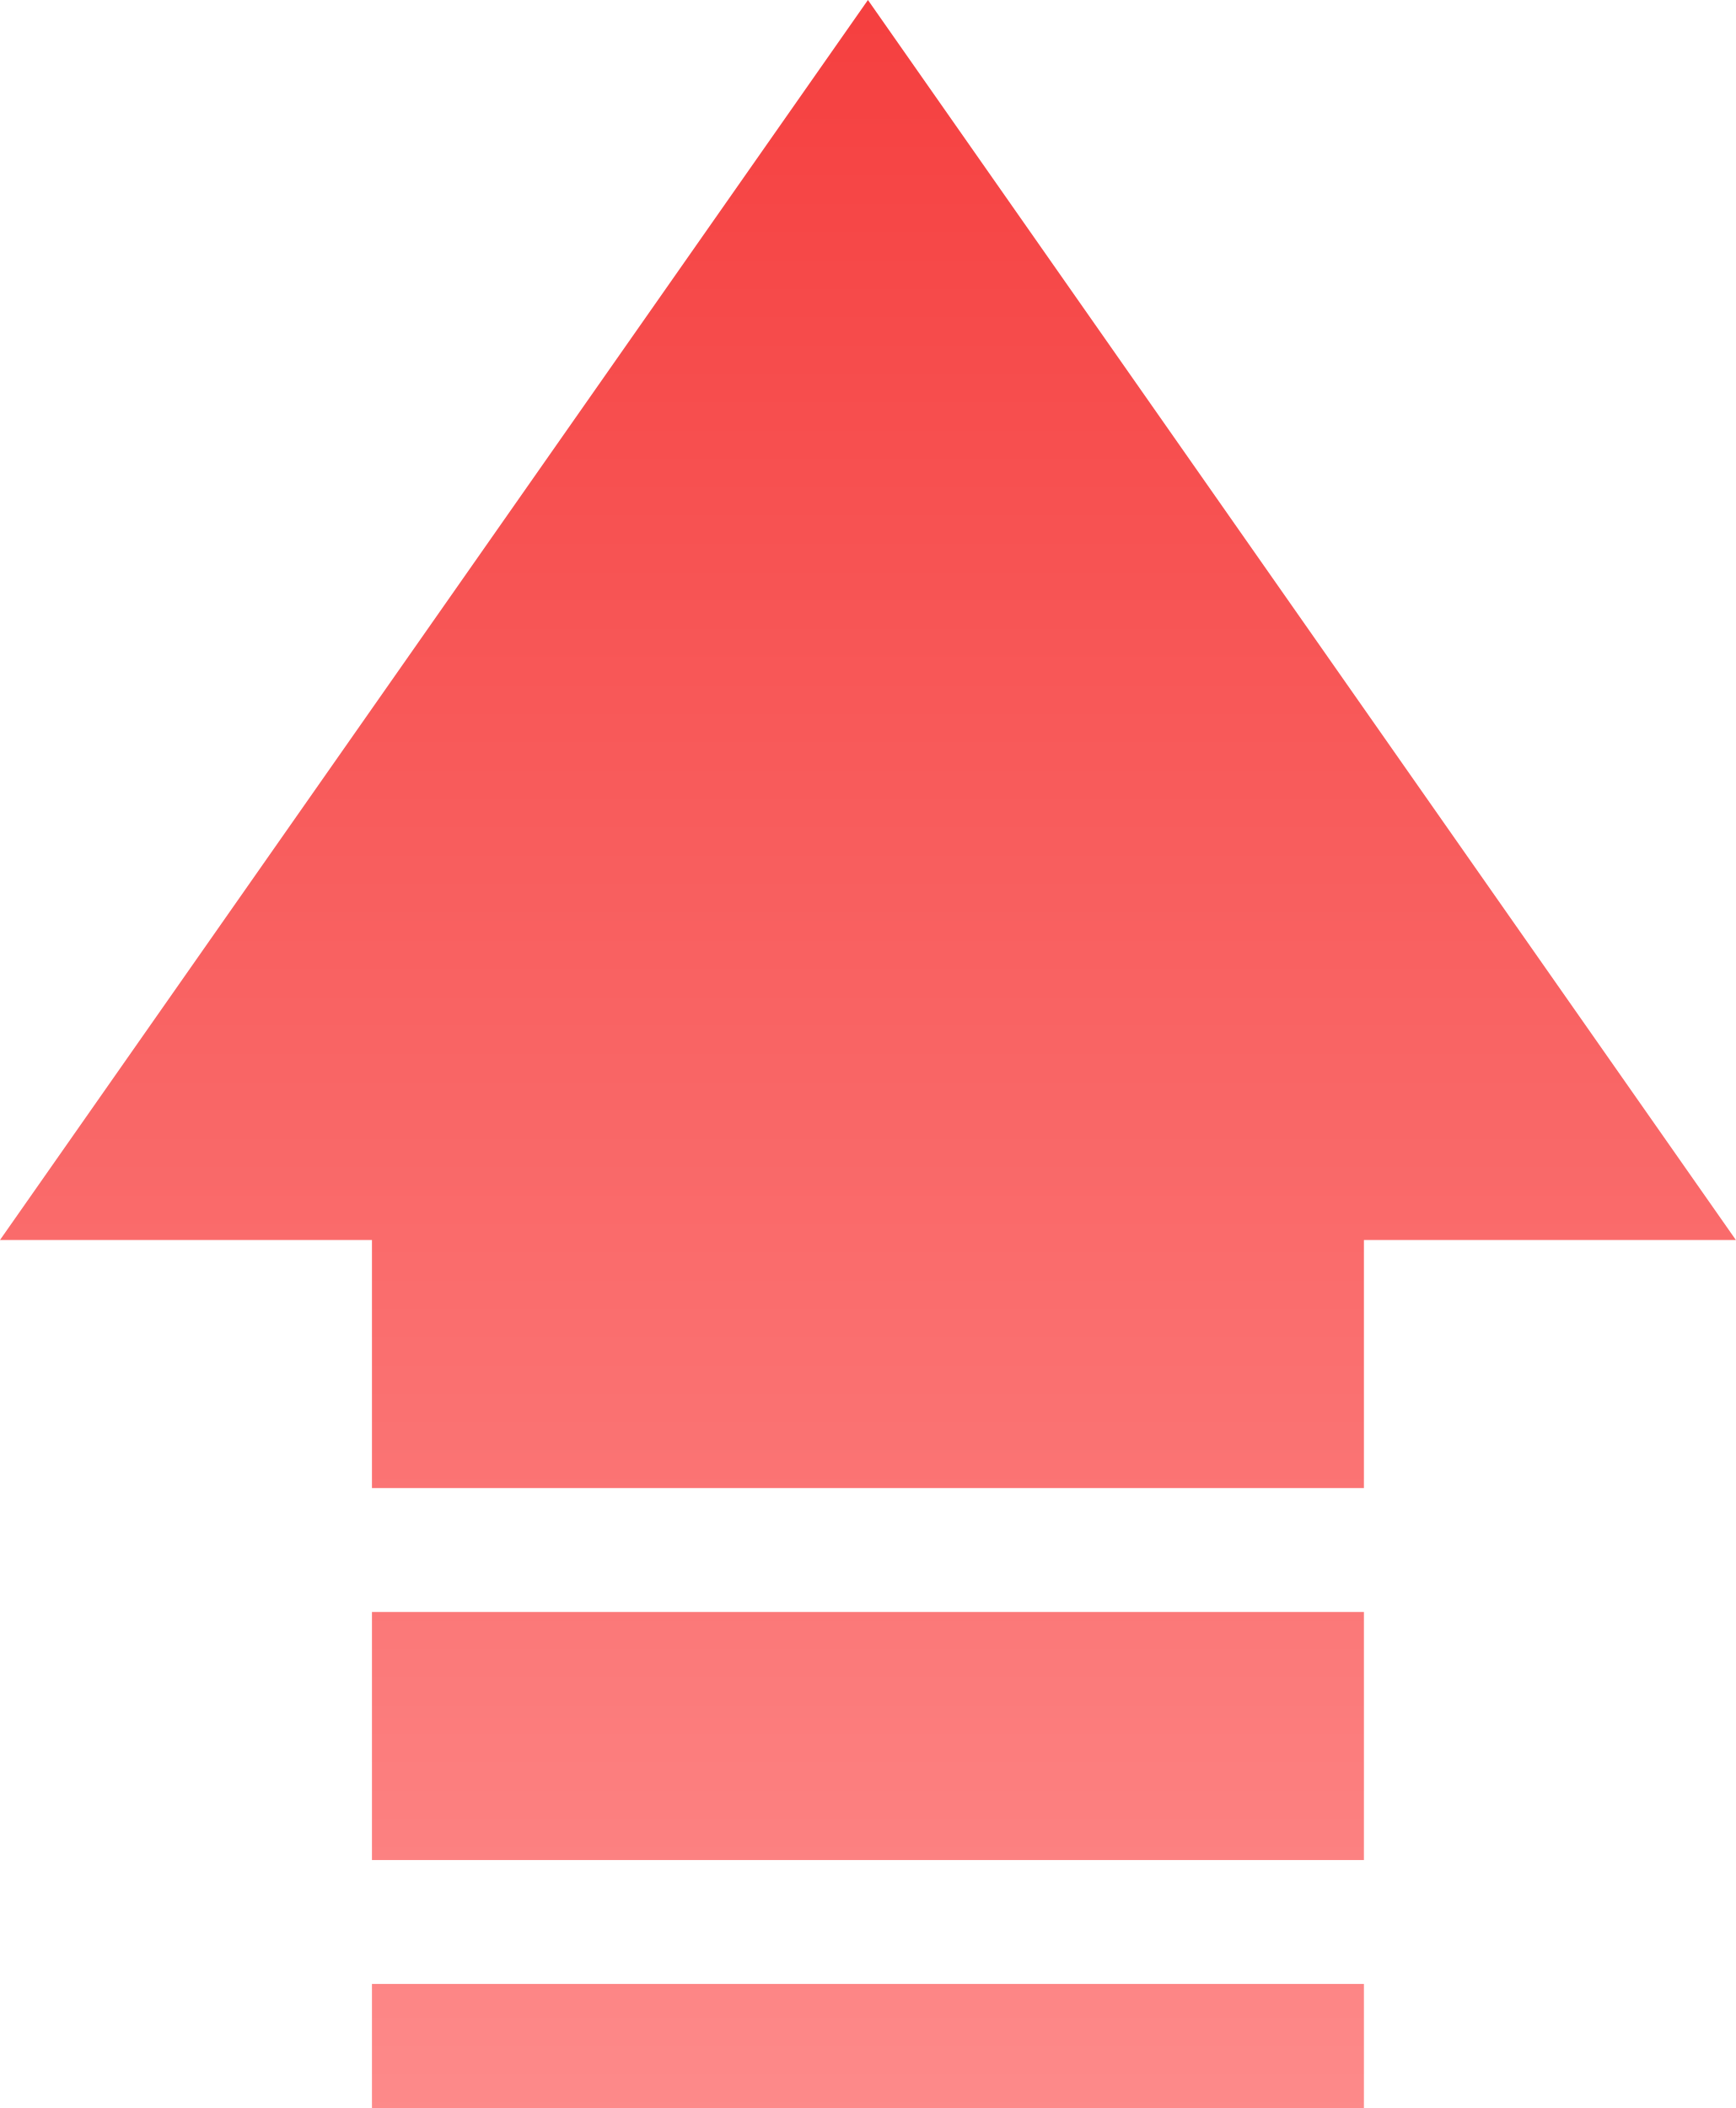
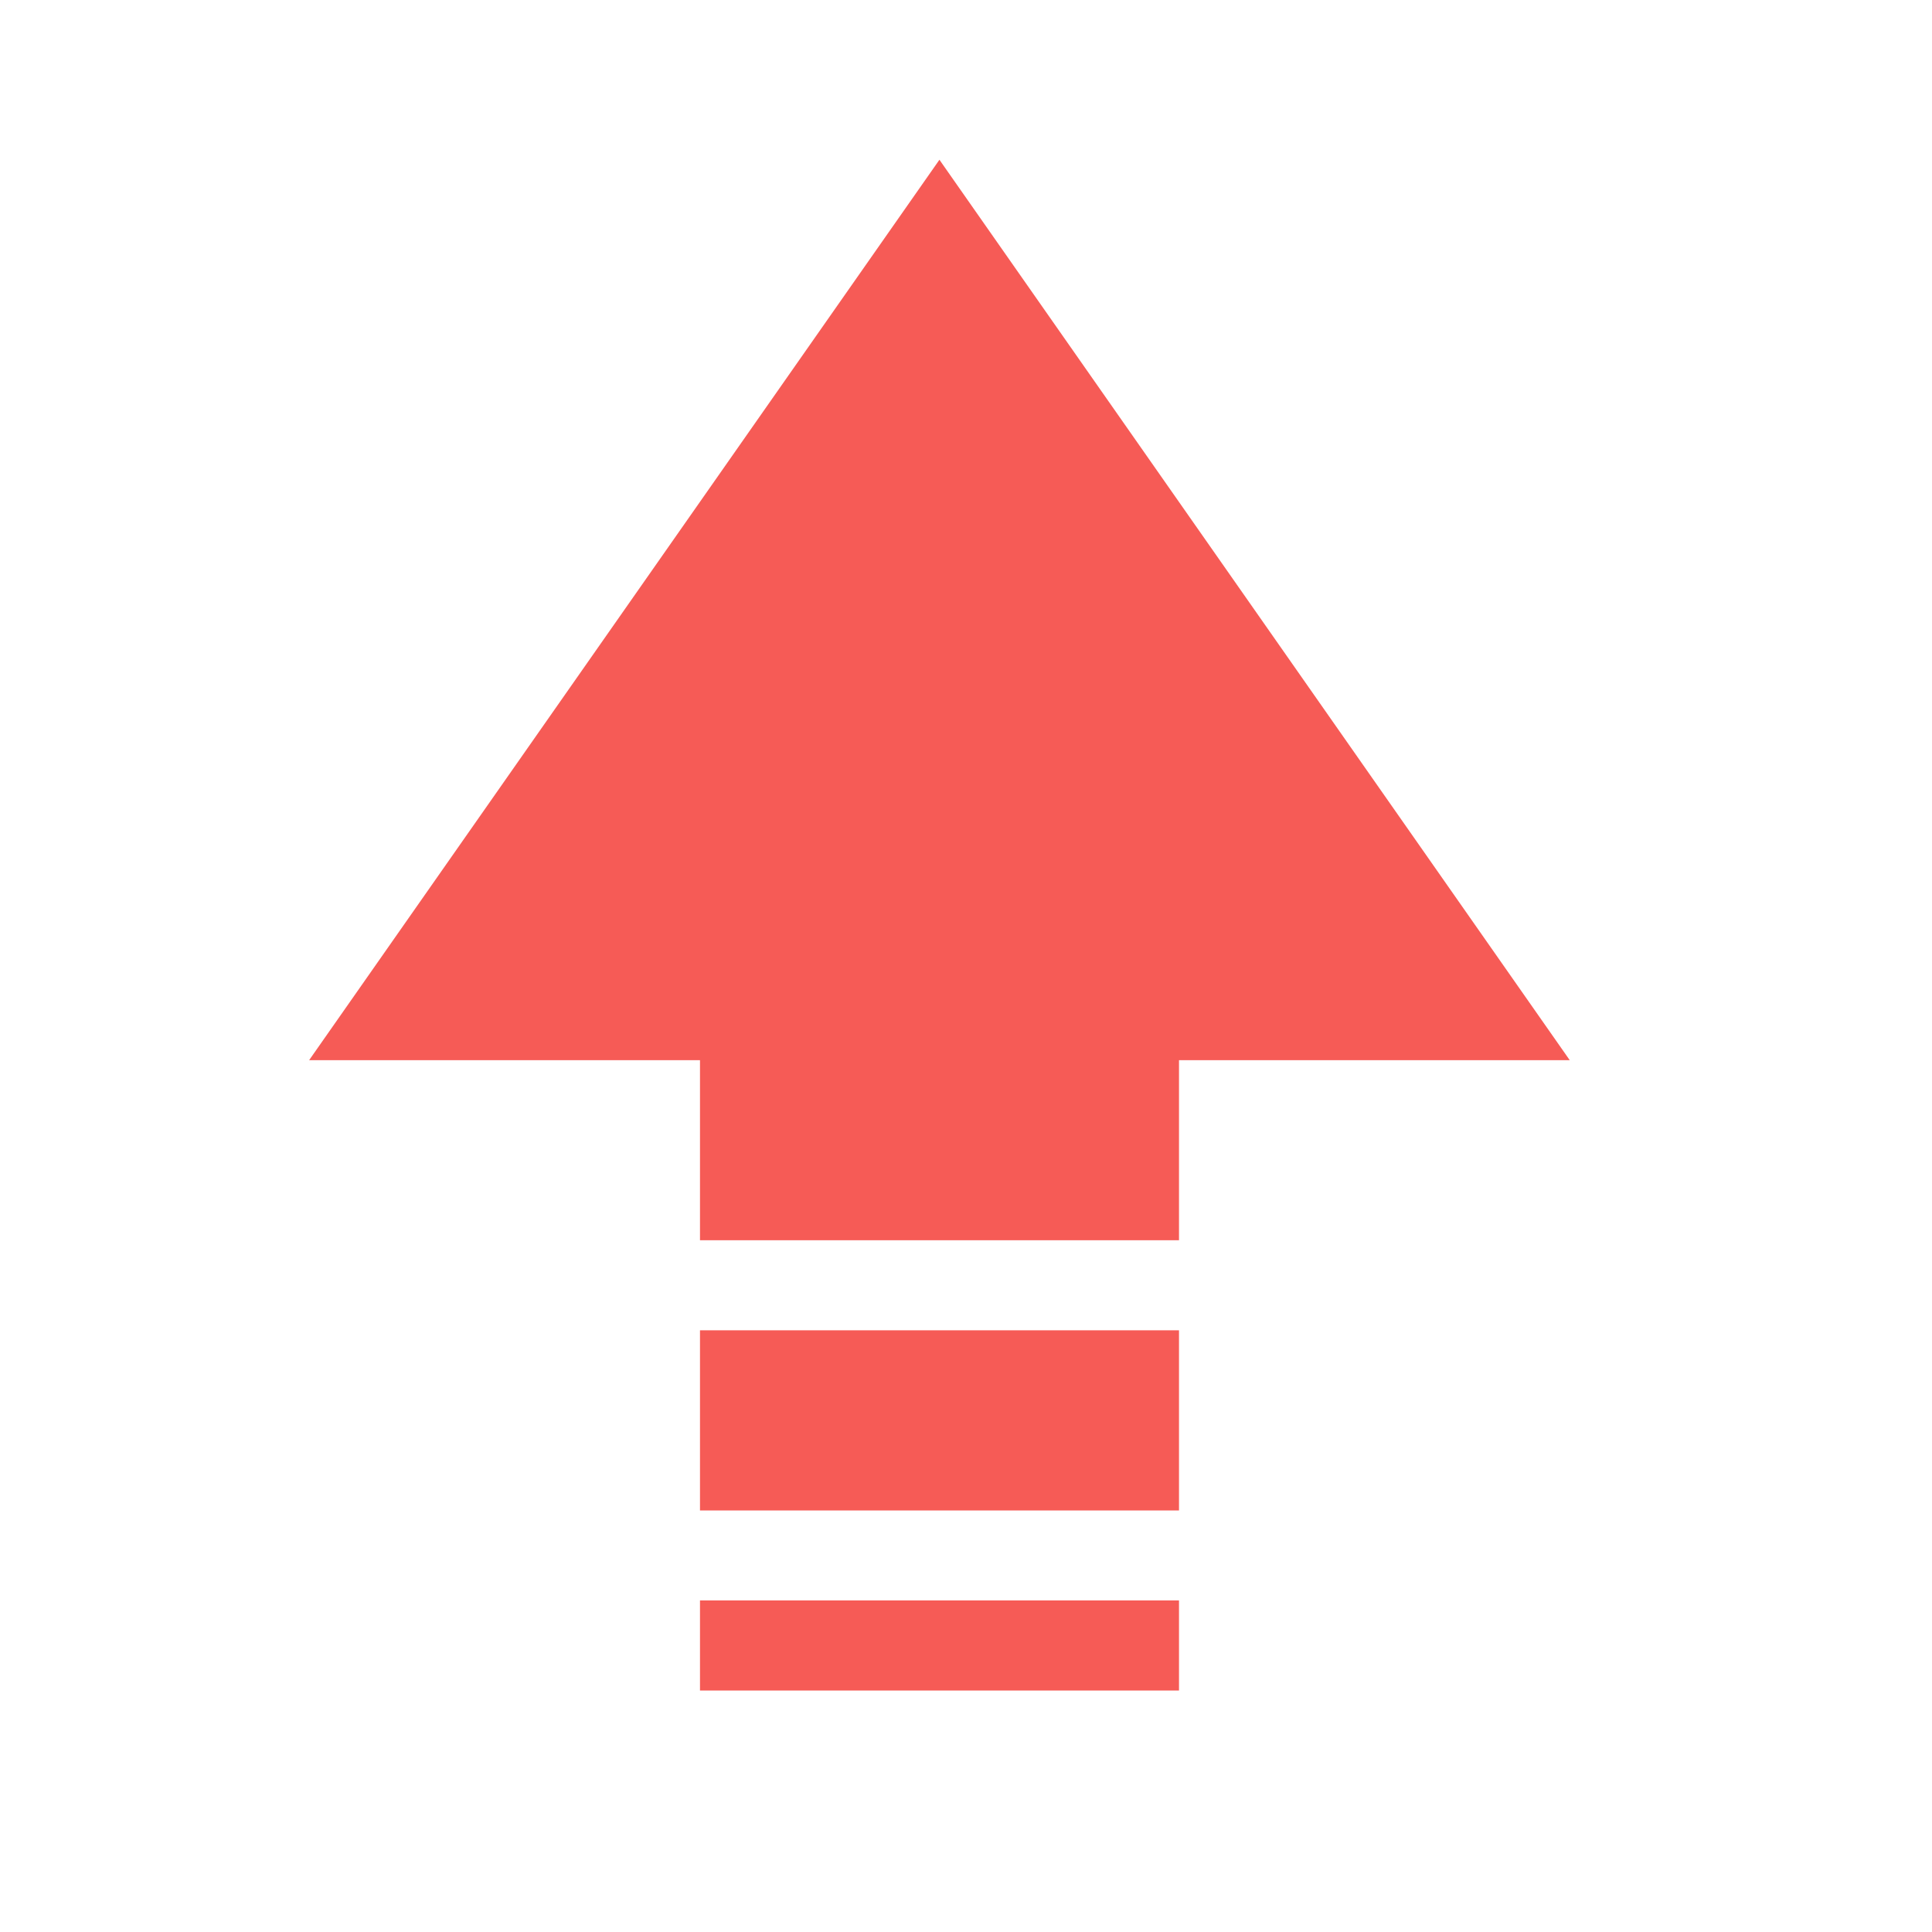
- <svg xmlns="http://www.w3.org/2000/svg" fill="none" version="1.1" width="10.44" height="12.677" viewBox="0 0 10.44 12.677">
+ <svg xmlns="http://www.w3.org/2000/svg" fill="none" version="1.1" width="16" height="16" viewBox="0 0 16 16">
  <defs>
-     <linearGradient x1="0.5" y1="1" x2="0.5" y2="0" id="master_svg0_15279_038388">
-       <stop offset="0%" stop-color="#F53F3F" stop-opacity="1" />
-       <stop offset="100%" stop-color="#FD8A8A" stop-opacity="1" />
-     </linearGradient>
+     <clipPath id="master_svg0_7_46624">
+       <rect x="16" y="16" width="16" height="16" rx="0" />
+     </clipPath>
  </defs>
-   <g transform="matrix(-1,-5.2146120310681e-8,5.2146120310681e-8,-1,20.88,25.35399)">
-     <path d="M15.66,25.354L20.88,17.897L18.643,17.897L18.643,16.405L12.677,16.405L12.677,17.897L10.44,17.897L15.66,25.354ZM18.643,14.168L12.677,14.168L12.677,15.66L18.643,15.66L18.643,14.168ZM18.643,12.677L12.677,12.677L12.677,13.423L18.643,13.423L18.643,12.677Z" fill="url(#master_svg0_15279_038388)" fill-opacity="1" />
+   <g transform="matrix(-1,-5.2146120310681e-8,5.2146120310681e-8,-1,32,32)" clip-path="url(#master_svg0_7_46624)">
+     <g>
+       <path d="M24.22,30.677L29.44,23.22L26.203,23.22L26.203,21.729L22.236,21.729L22.236,23.22L19,23.22L24.22,30.677ZM26.203,19.491L22.236,19.491L22.236,20.983L26.203,20.983L26.203,19.491ZM26.203,18L22.236,18L22.236,18.746L26.203,18.746L26.203,18Z" fill="#F65B56" fill-opacity="1" />
+     </g>
  </g>
</svg>
